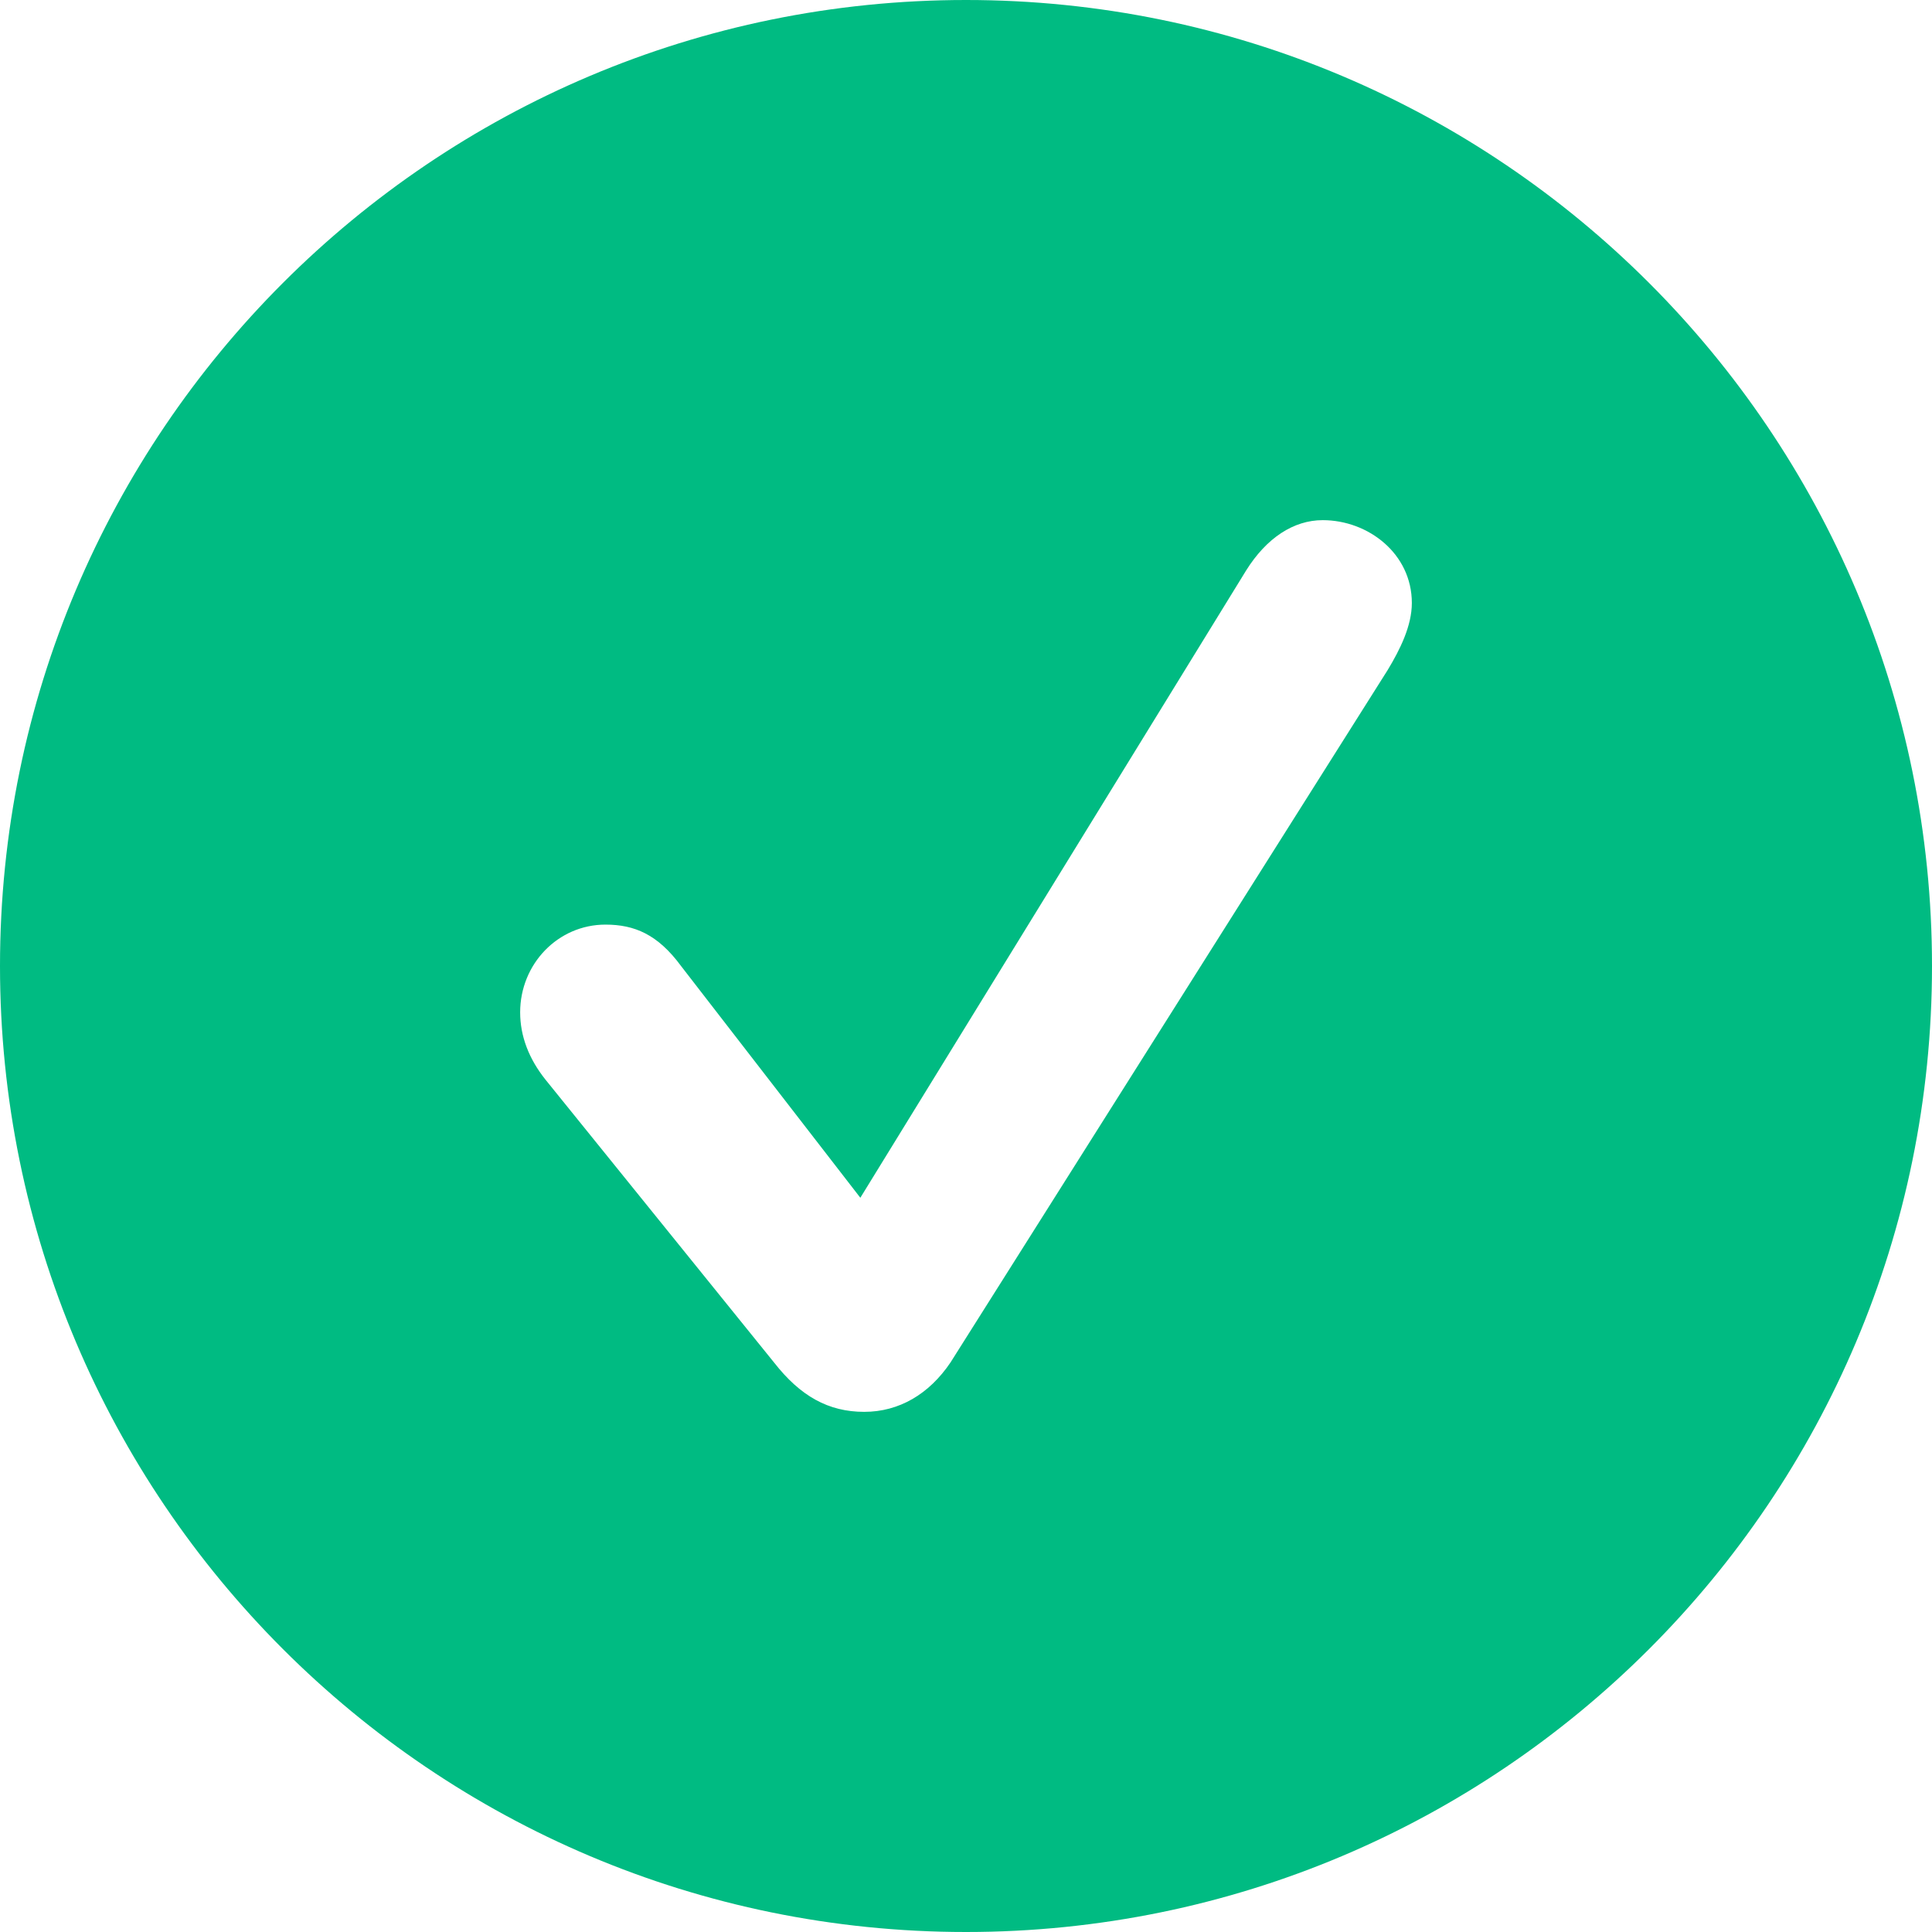
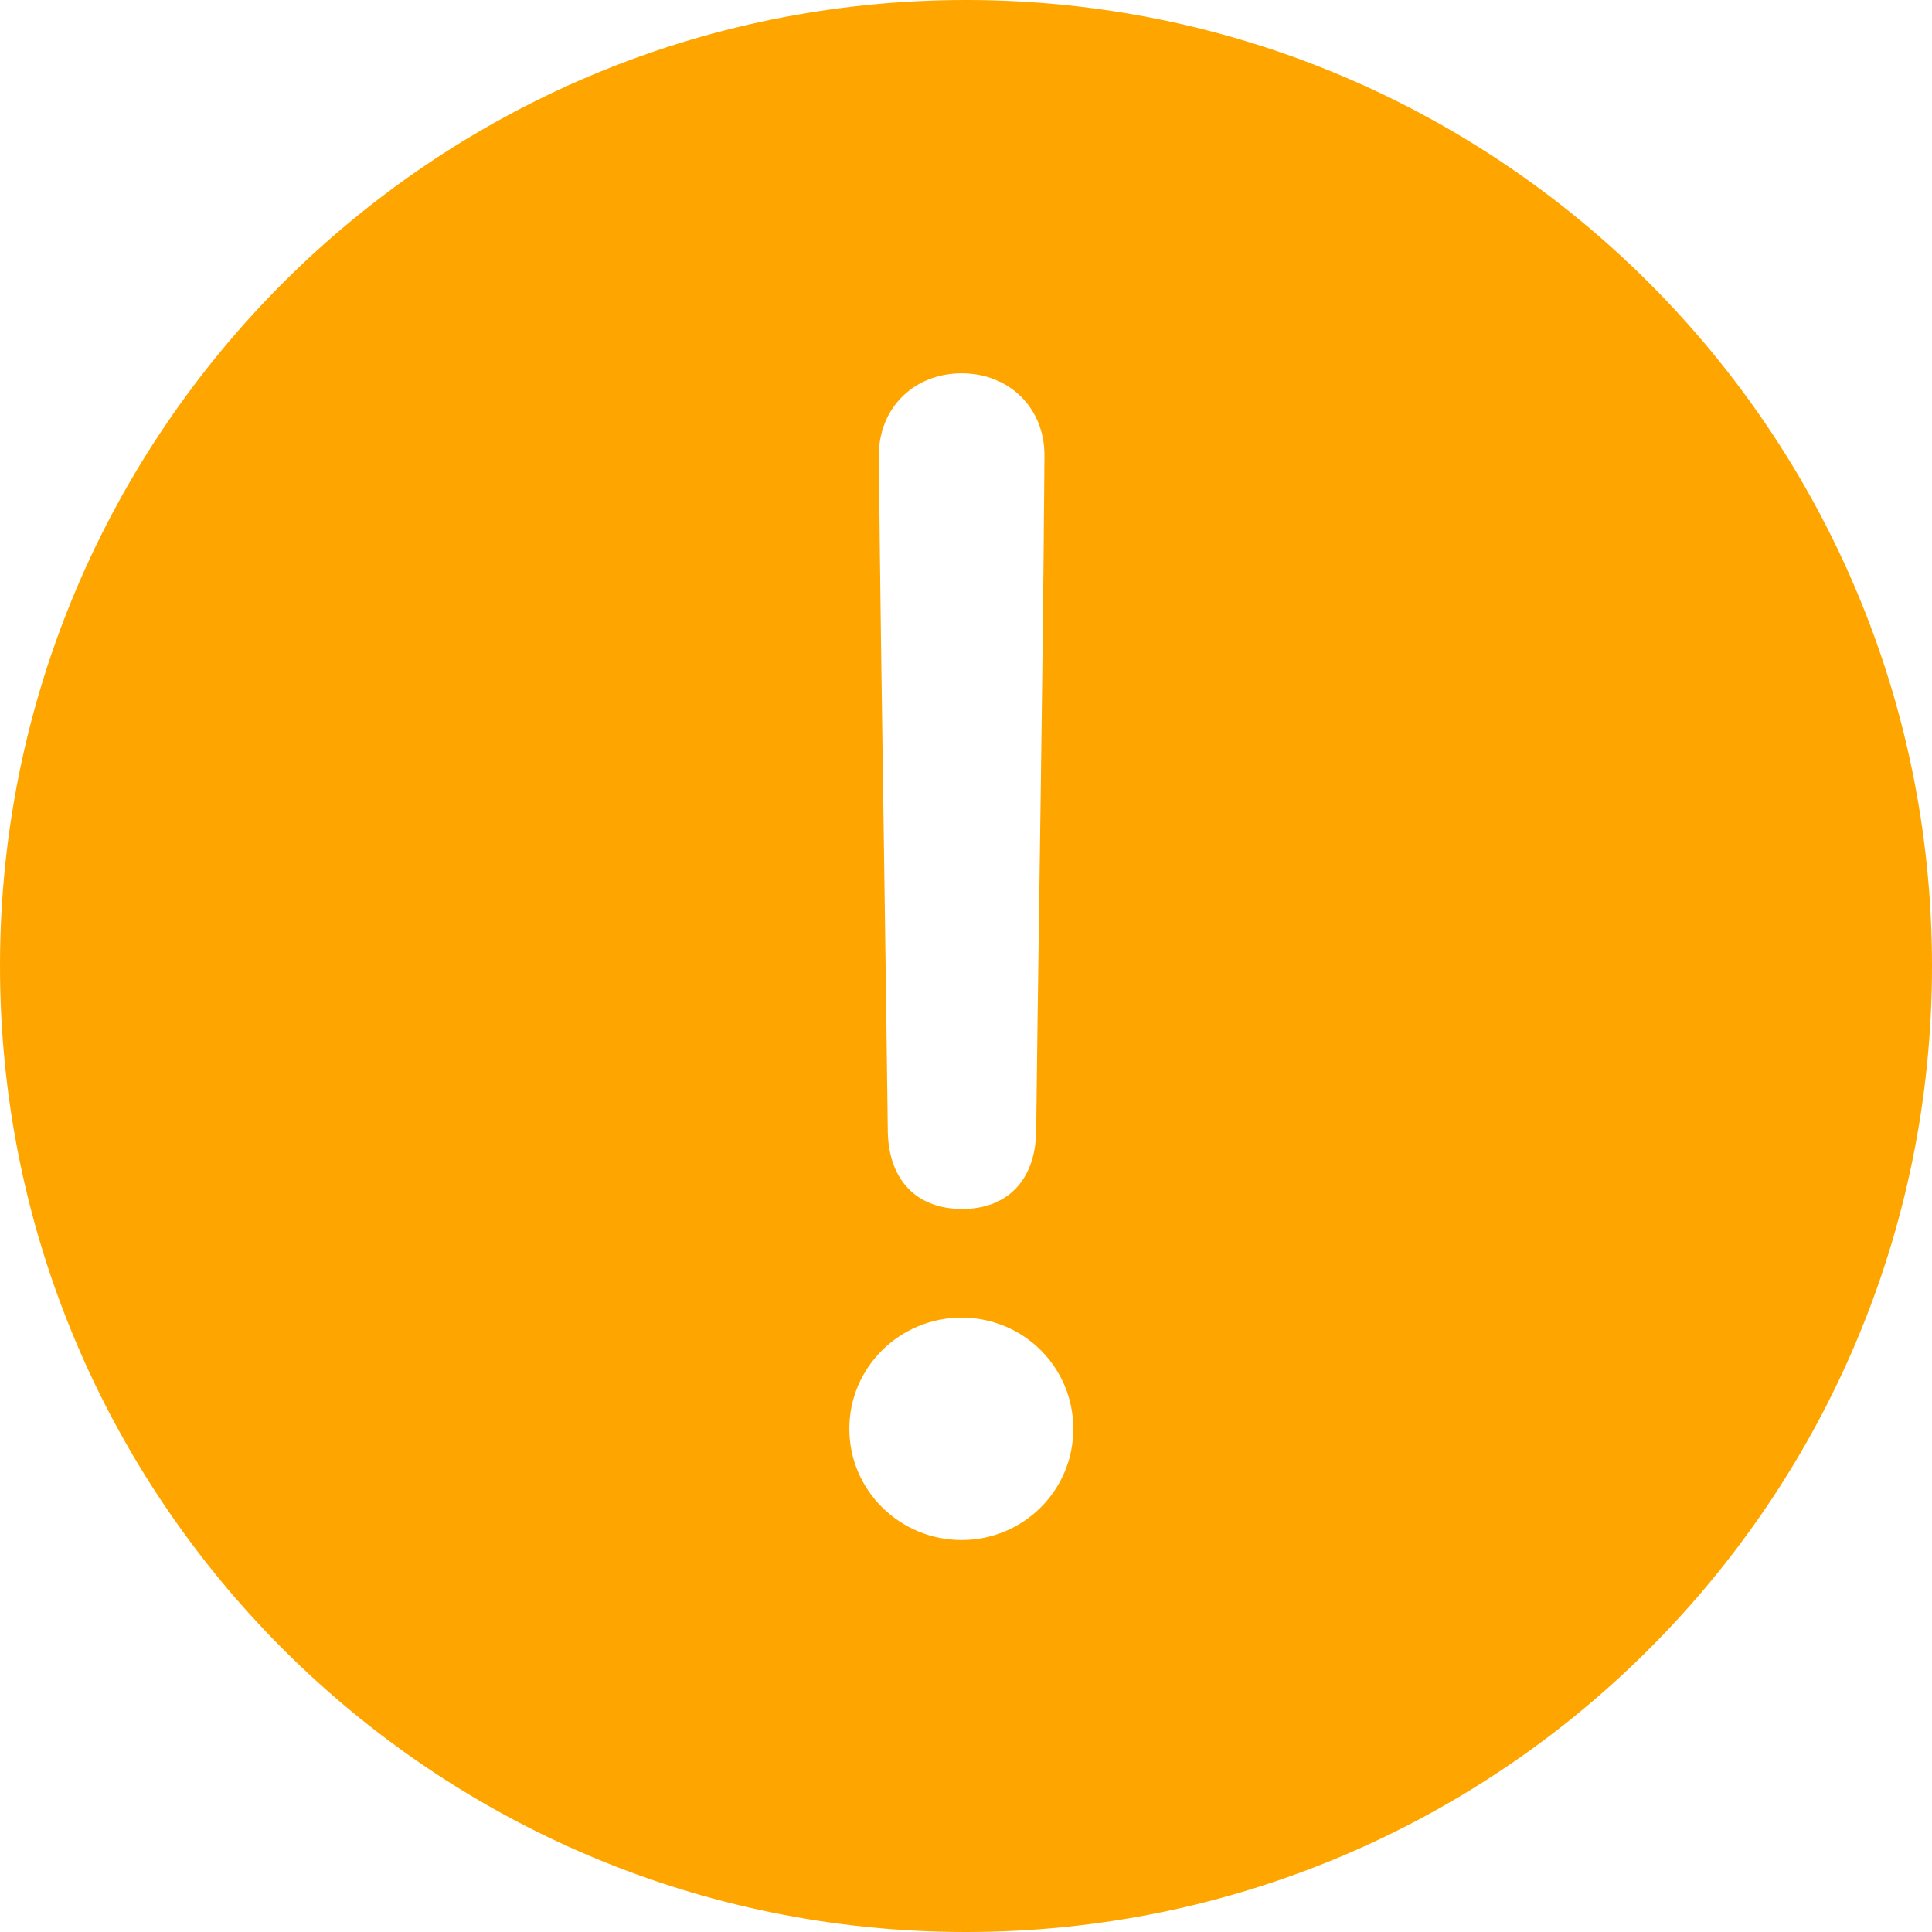
<svg xmlns="http://www.w3.org/2000/svg" width="26" height="26" viewBox="0 0 26 26" fill="none">
-   <path fill-rule="evenodd" clip-rule="evenodd" d="M13 26C20.18 26 26 20.18 26 13C26 5.82 20.18 0 13 0C5.82 0 0 5.82 0 13C0 20.18 5.82 26 13 26ZM11.63 19C12.1 19 12.504 18.761 12.791 18.336L18.674 9.018C18.843 8.739 19 8.42 19 8.115C19 7.451 18.413 7 17.8 7C17.409 7 17.044 7.239 16.77 7.677L11.578 16.119L9.165 13C8.852 12.575 8.539 12.443 8.148 12.443C7.509 12.443 7 12.973 7 13.624C7 13.943 7.117 14.248 7.339 14.527L10.417 18.336C10.77 18.788 11.148 19 11.63 19Z" fill="#00BB82" />
+   <path fill-rule="evenodd" clip-rule="evenodd" d="M13 26C20.18 26 26 20.18 26 13C26 5.82 20.18 0 13 0C5.82 0 0 5.82 0 13C0 20.18 5.82 26 13 26ZM13.944 15.246C13.926 15.885 13.555 16.27 12.95 16.27C12.337 16.27 11.966 15.885 11.948 15.246C11.934 14.069 11.915 12.786 11.897 11.49C11.87 9.635 11.842 7.755 11.827 6.127C11.827 5.488 12.302 5.024 12.941 5.024C13.581 5.024 14.056 5.488 14.056 6.127C14.044 7.95 14.014 10.089 13.985 12.155C13.97 13.223 13.955 14.271 13.944 15.246ZM14.444 19.228C14.444 20.059 13.771 20.725 12.941 20.725C12.112 20.725 11.43 20.059 11.43 19.228C11.43 18.397 12.112 17.732 12.941 17.732C13.771 17.732 14.444 18.397 14.444 19.228Z" fill="#FFA500" />
</svg>
